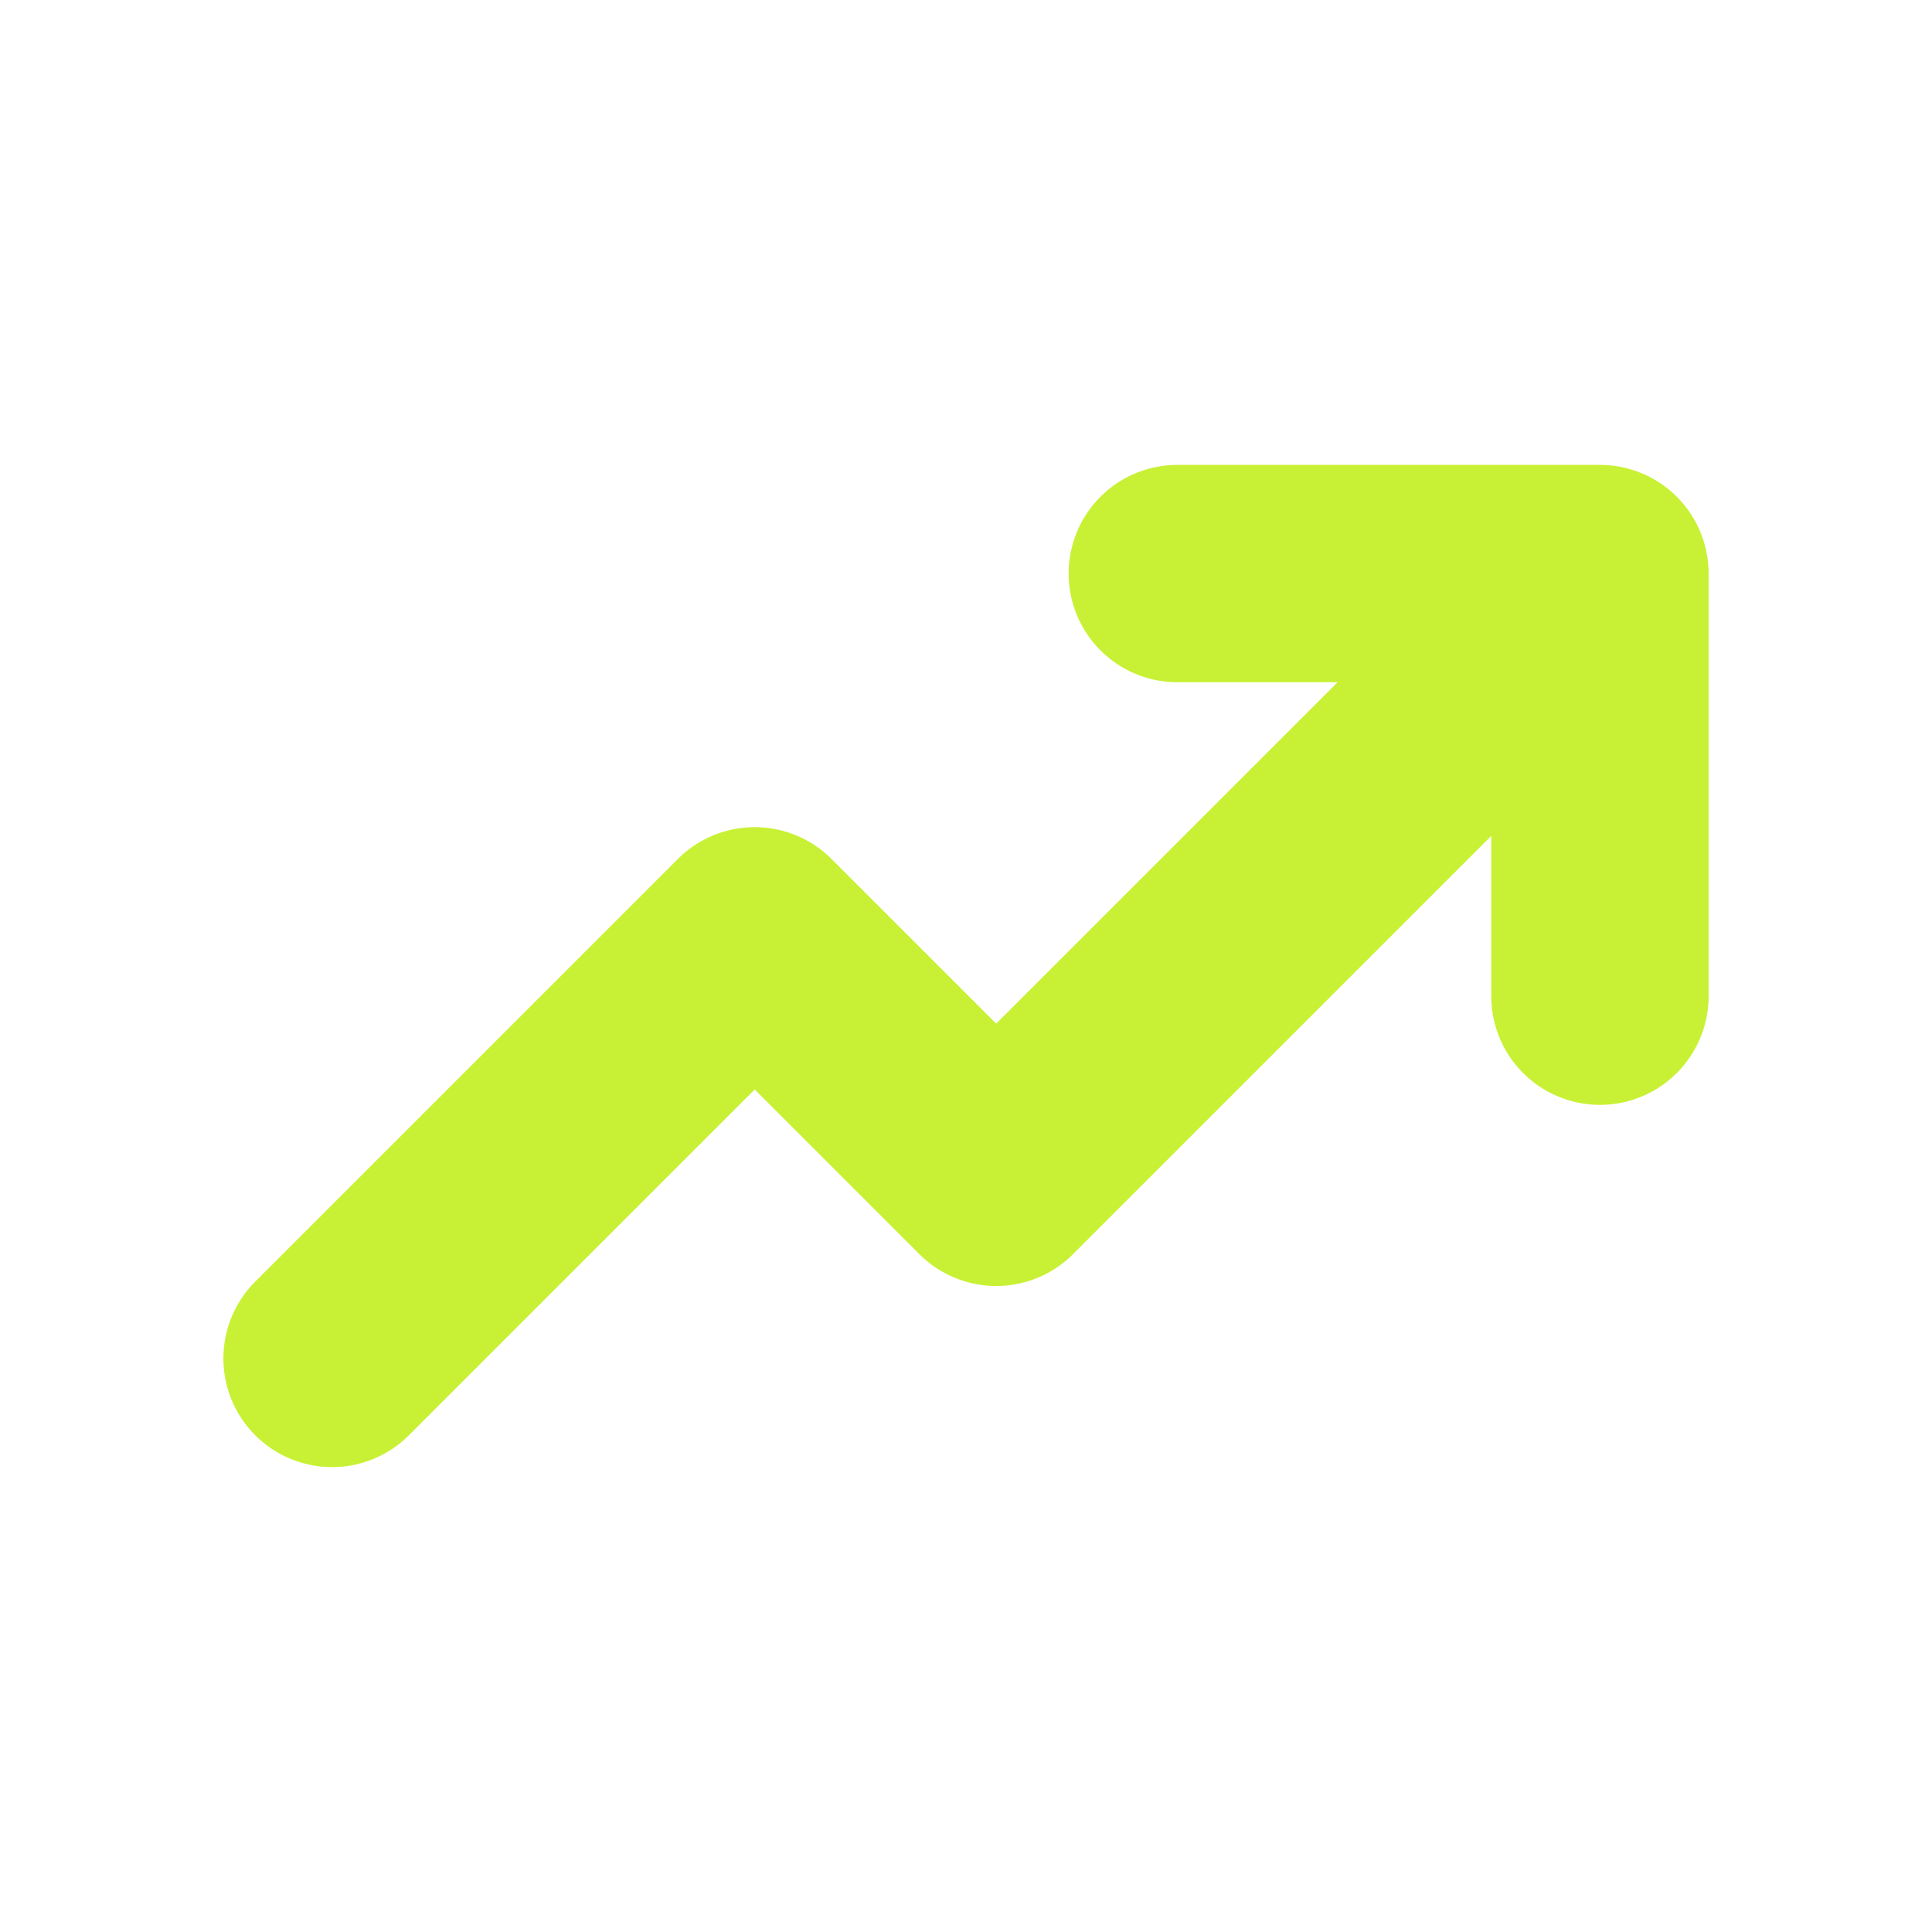
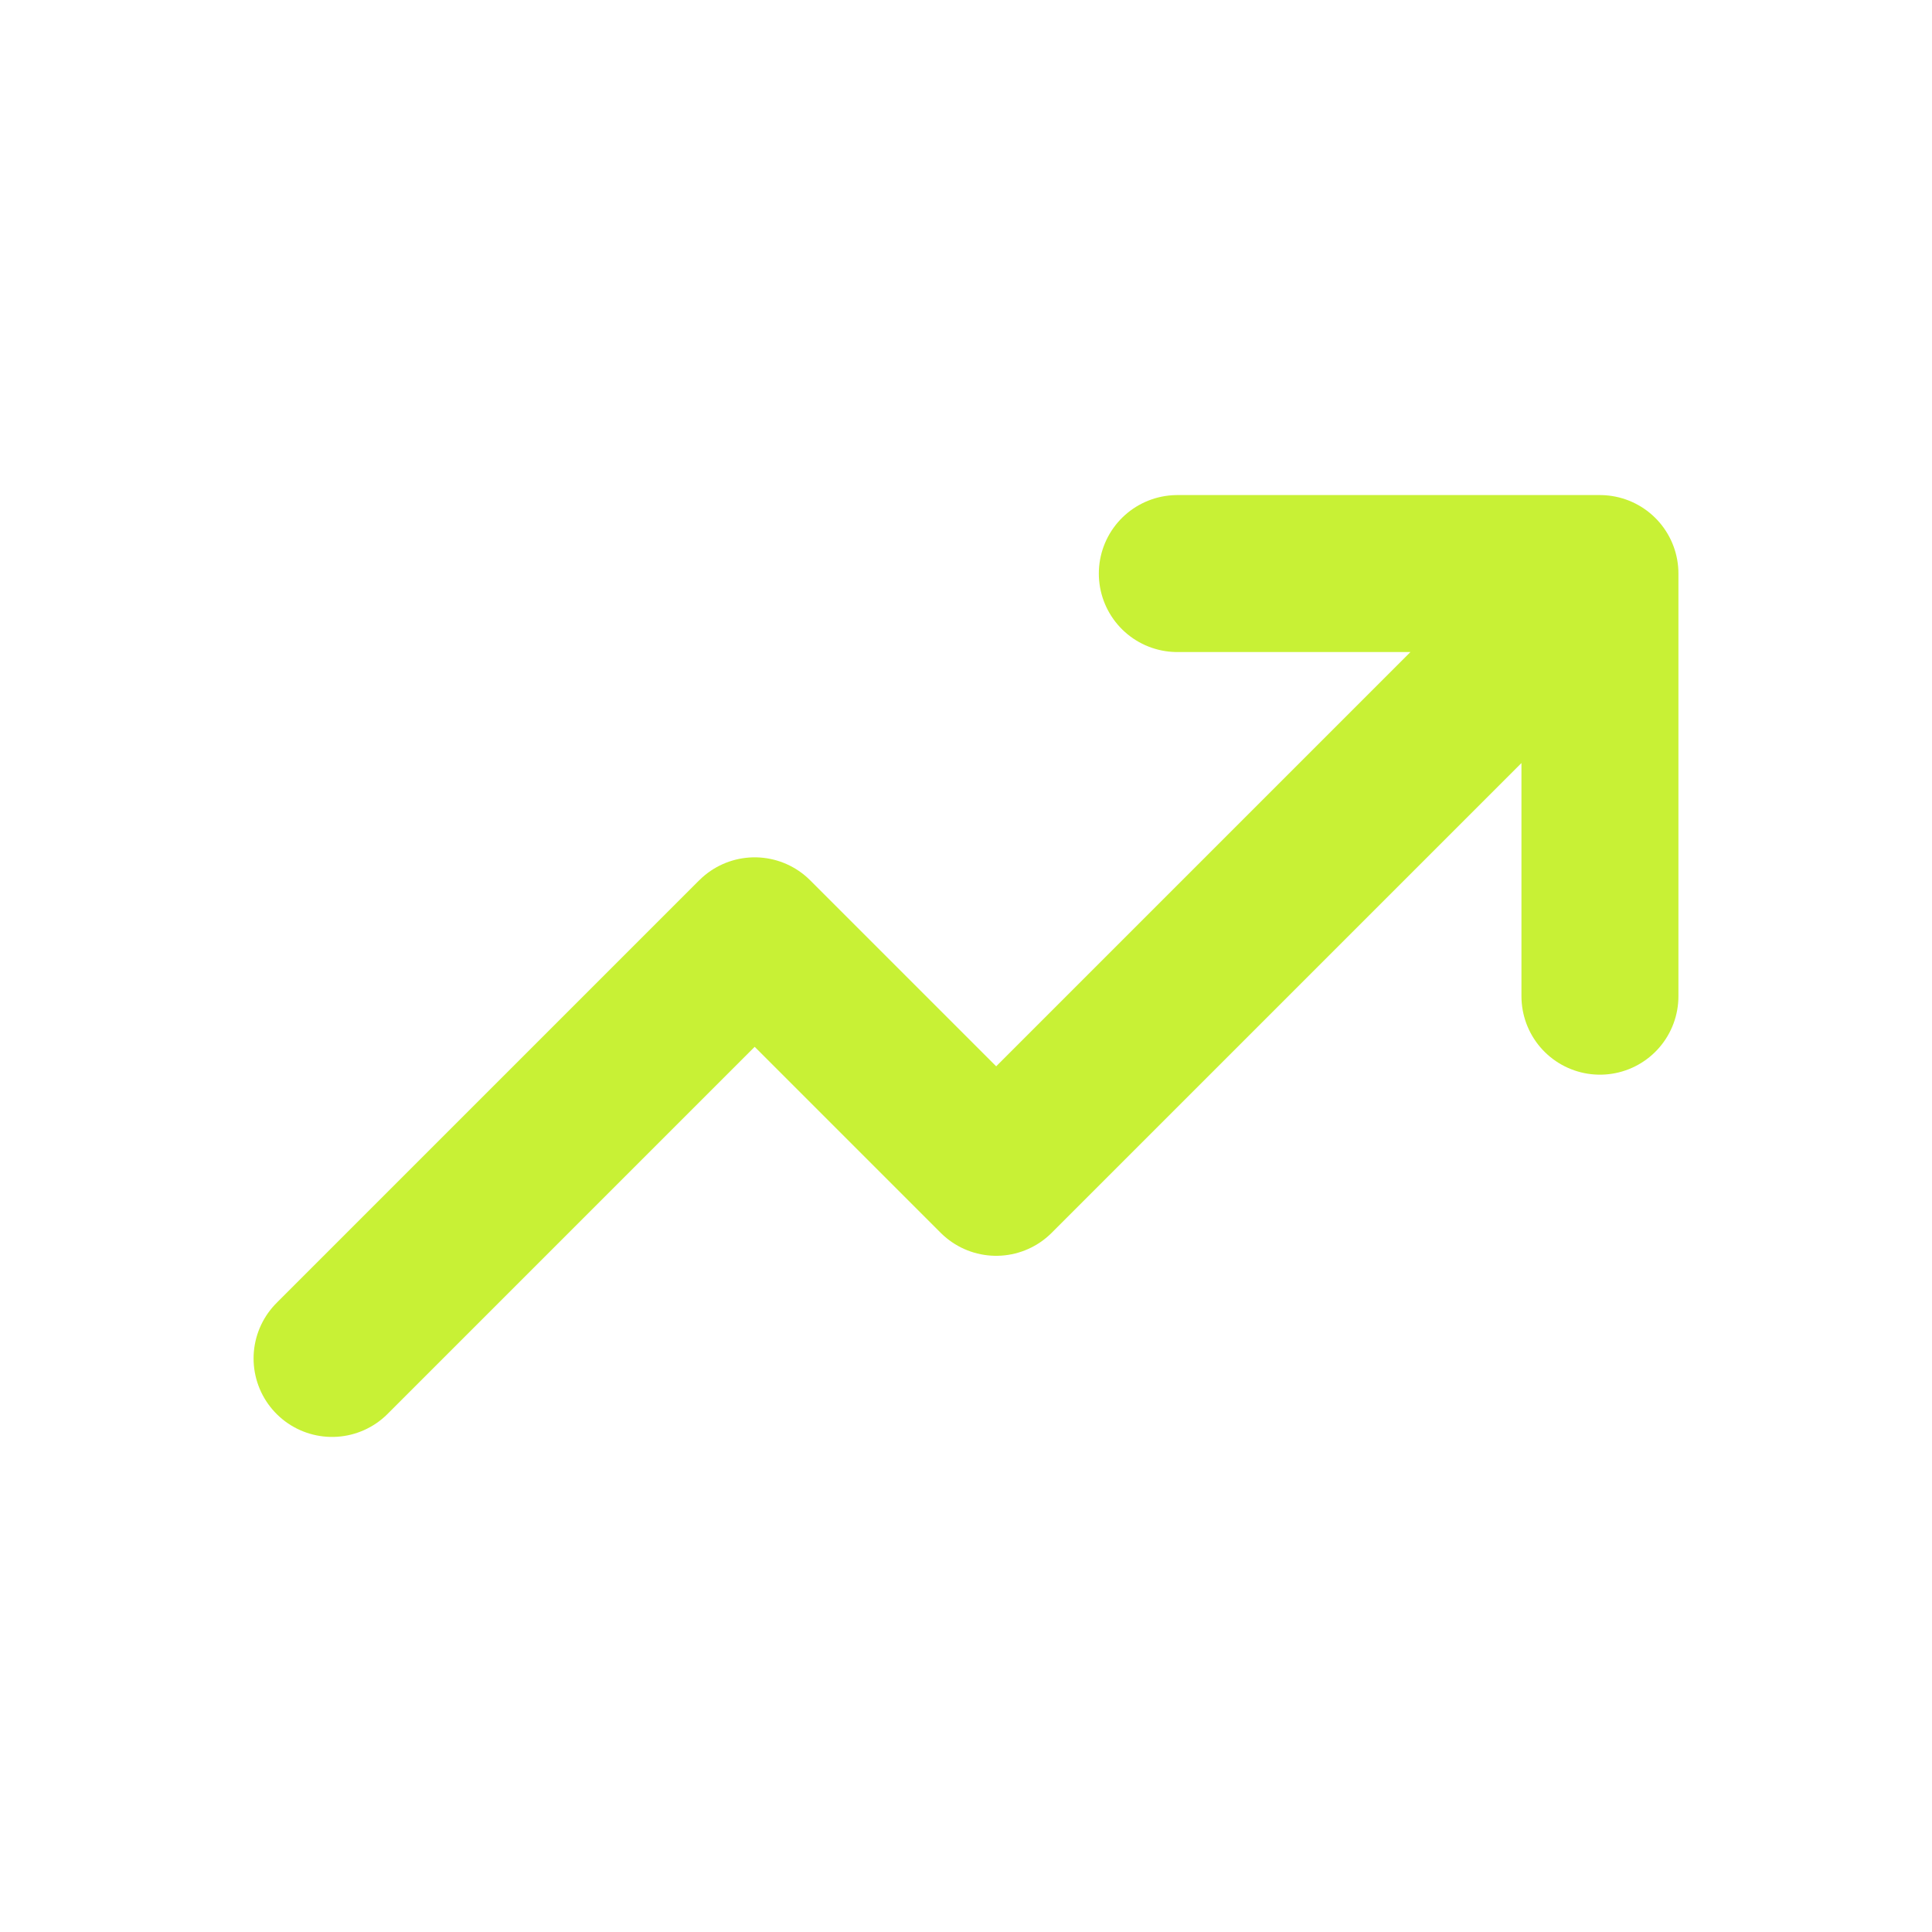
<svg xmlns="http://www.w3.org/2000/svg" viewBox="0 0 32.00 32.00" width="32" height="32">
-   <path d="M5.5 22.5L12.5 15.5L16.5 19.5L26.5 9.5M19.5 9.5H26.5V16.5" fill="none" stroke="#C8F135" stroke-width="3.6" stroke-linecap="round" stroke-linejoin="round" />
+   <path d="M5.5 22.5L12.5 15.5L16.5 19.5L26.5 9.5M19.5 9.5H26.5V16.5" fill="none" stroke="#C8F135" stroke-width="2.6" stroke-linecap="round" stroke-linejoin="round" />
</svg>
